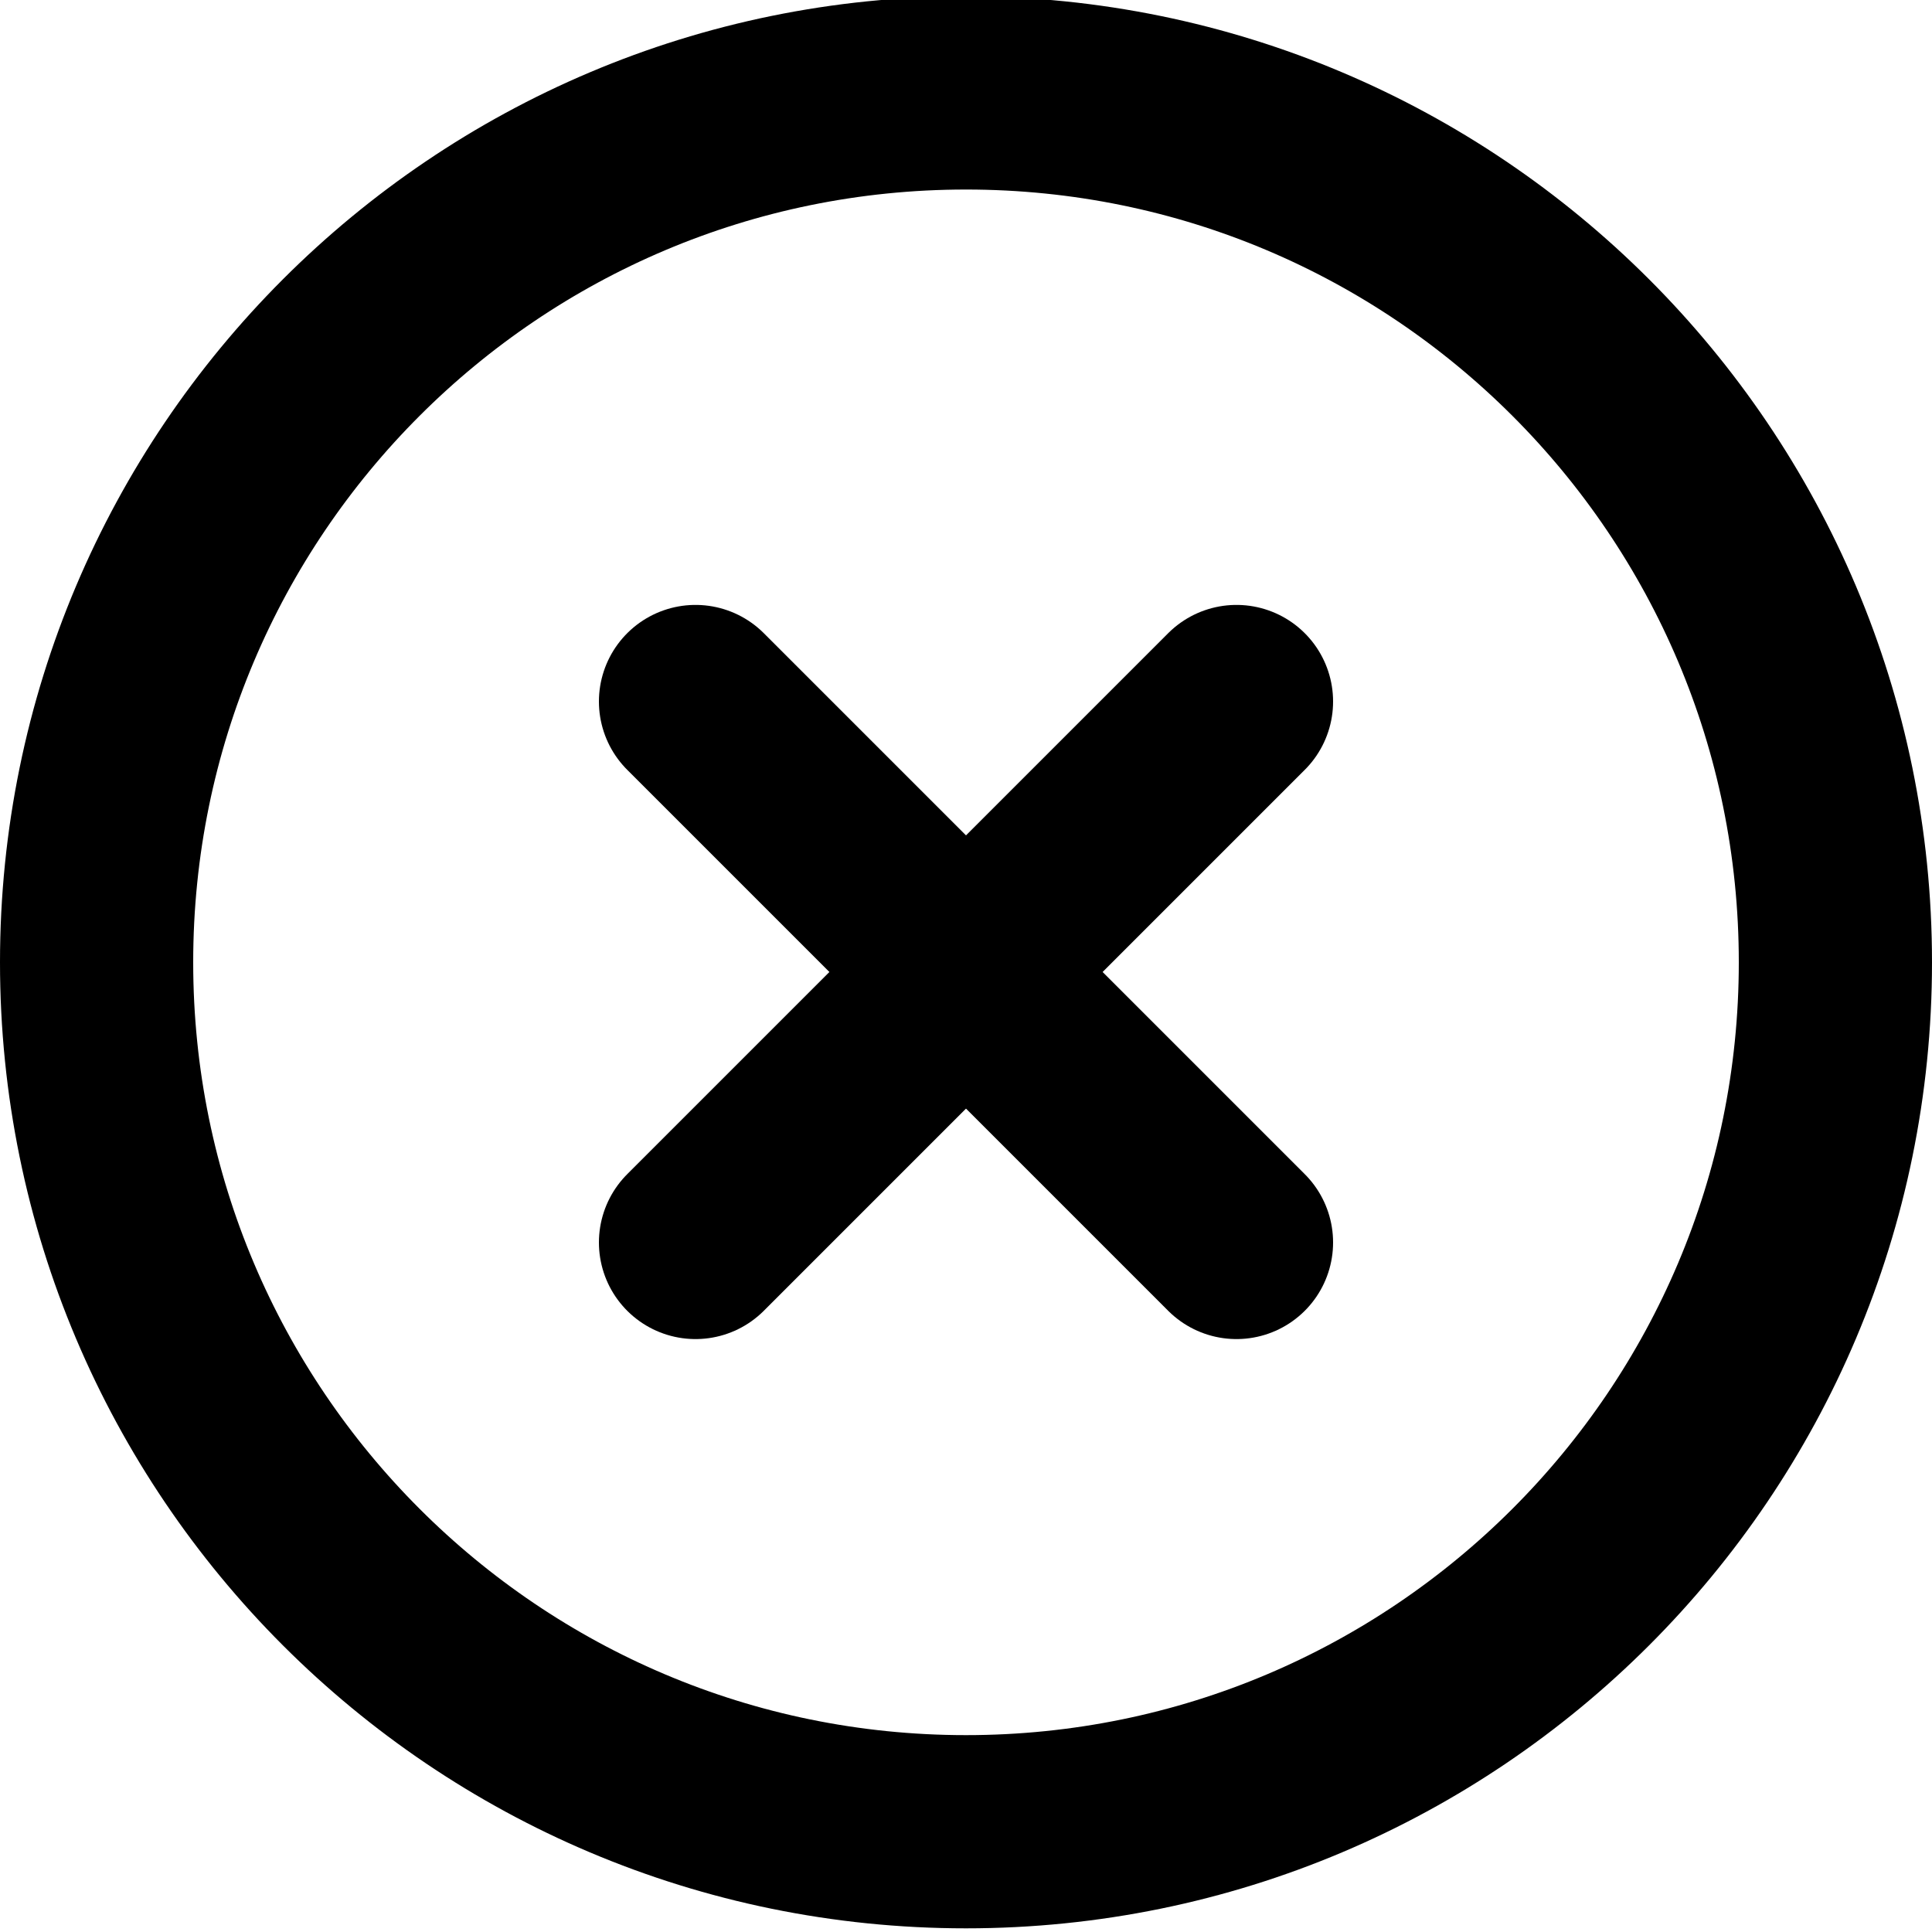
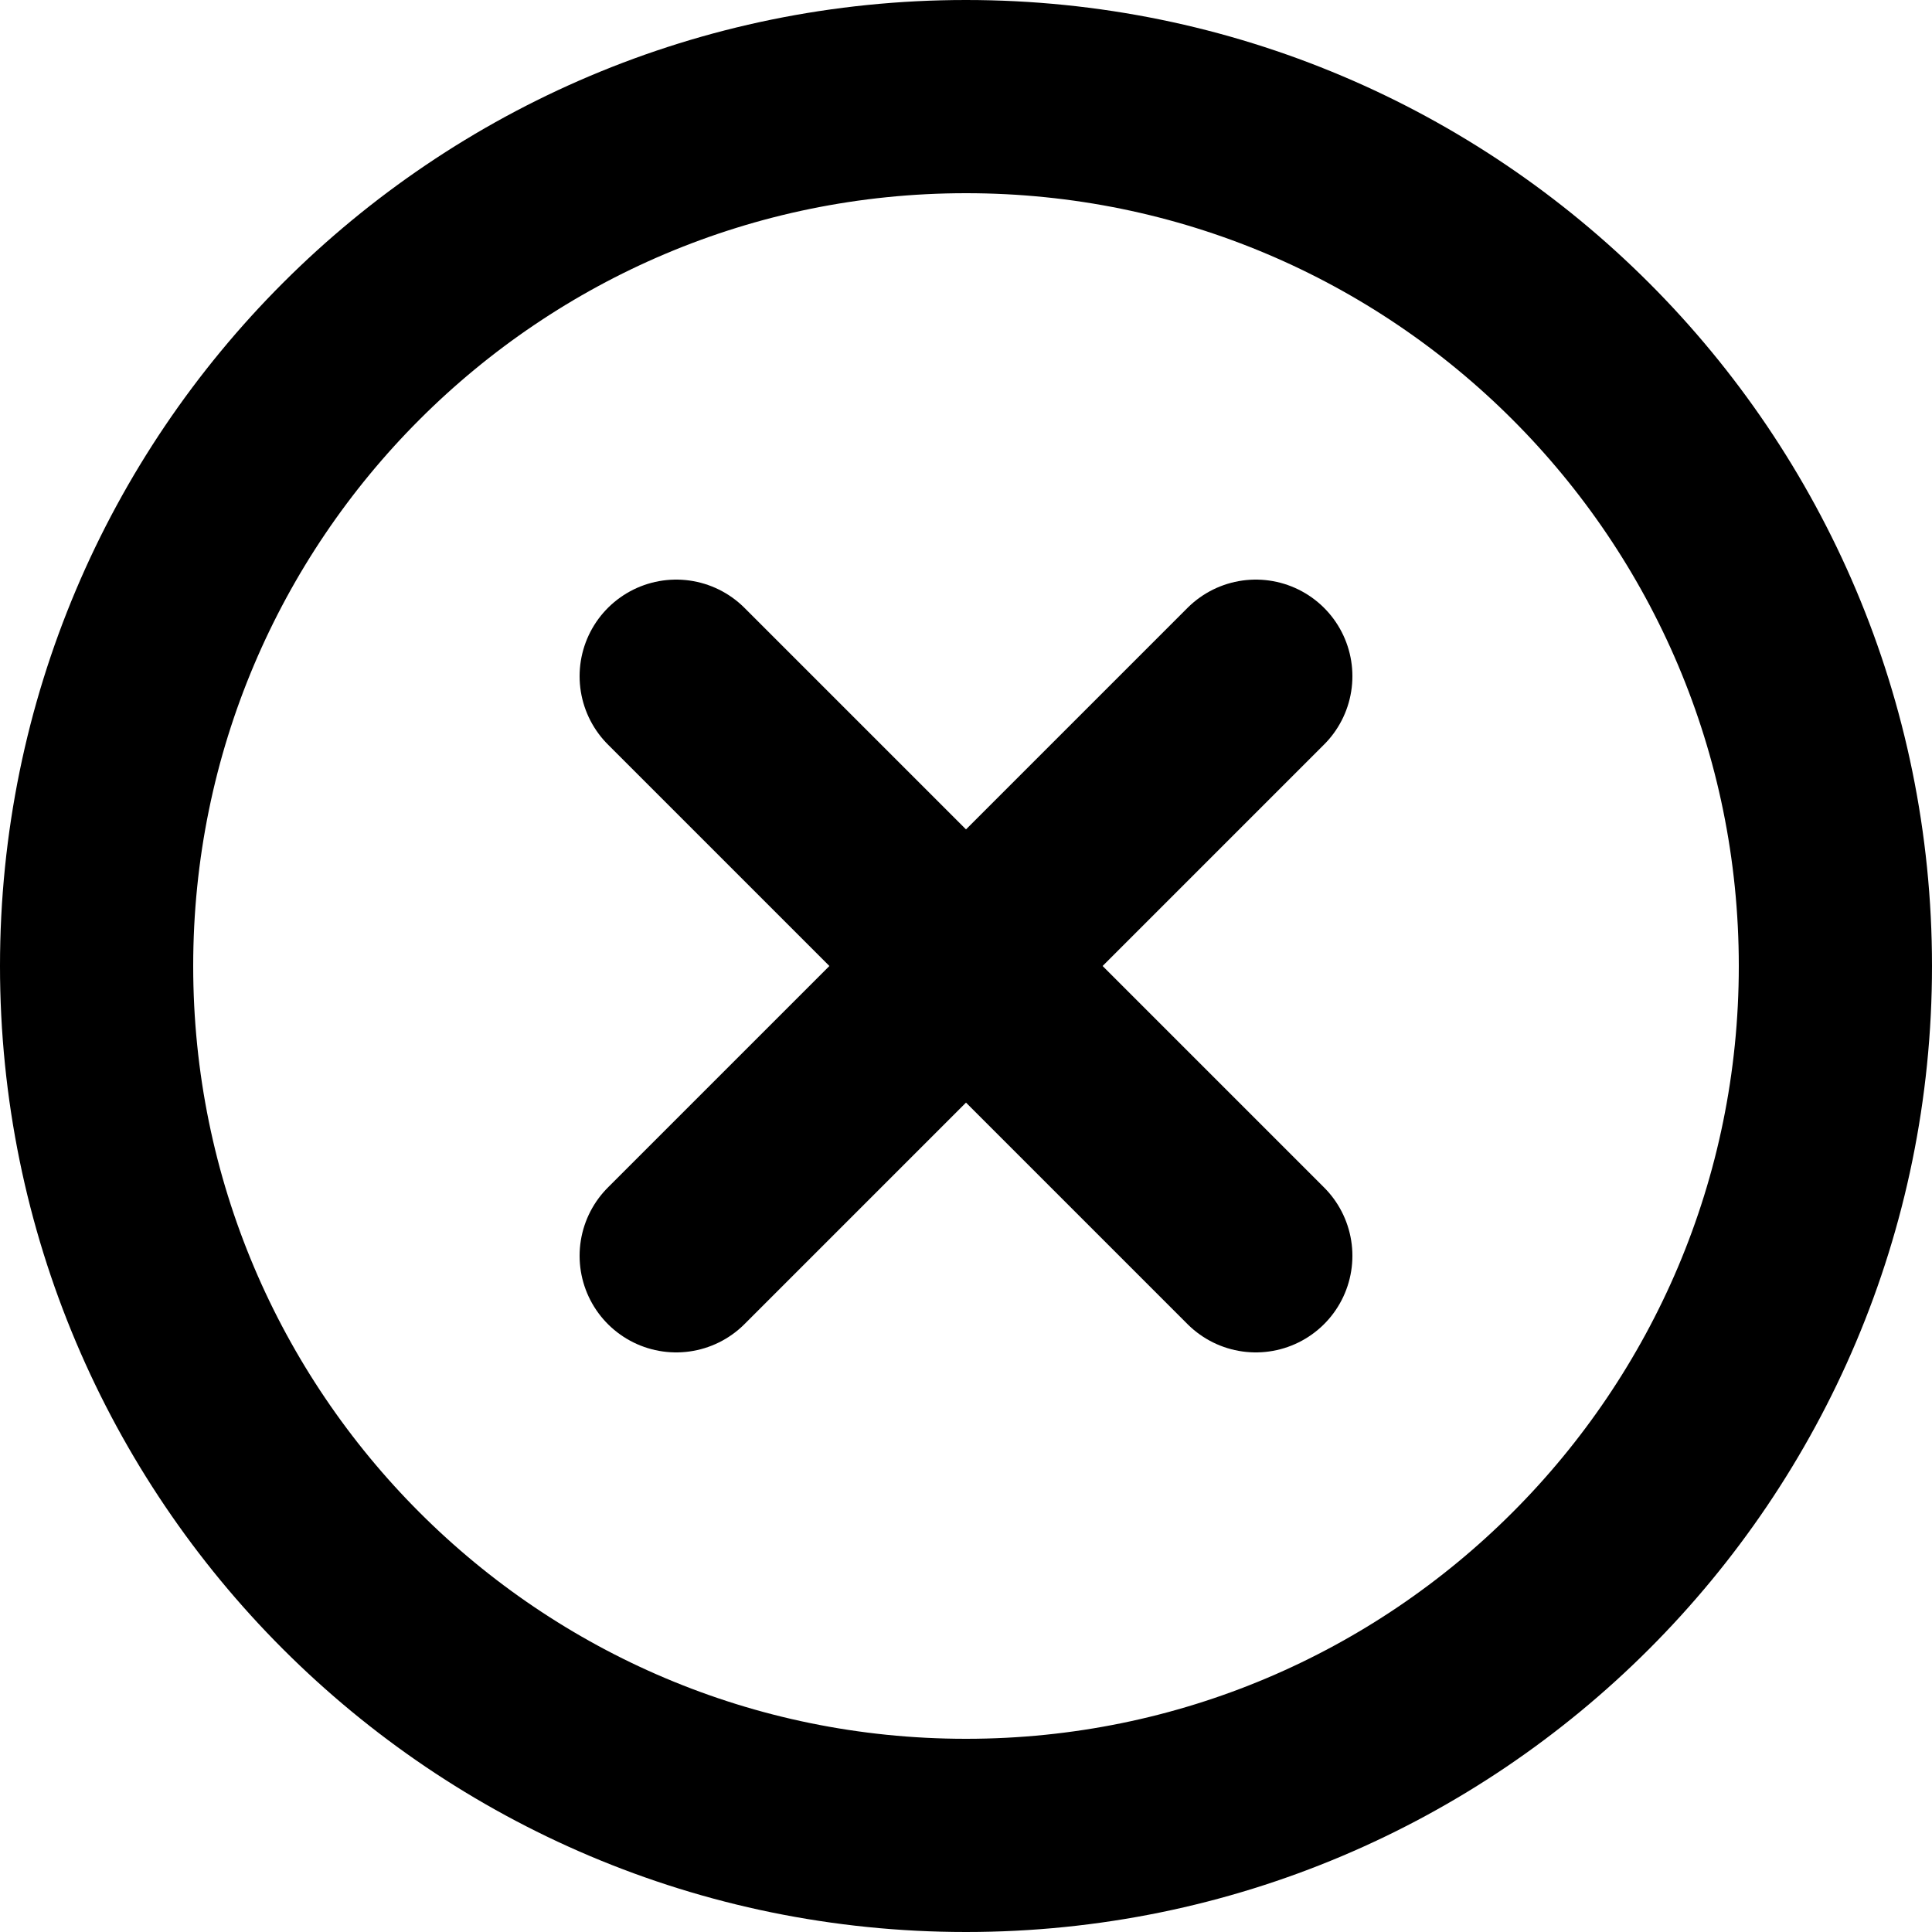
- <svg xmlns="http://www.w3.org/2000/svg" version="1.1" id="Слой_1" x="0" y="0" viewBox="0 0 20 20" xml:space="preserve">
-   <style>.status-undone-st1{fill:none;stroke:currentColor;stroke-width:2;stroke-linecap:round;stroke-linejoin:round}</style>
-   <g id="_2_and_Blocks_Missed" transform="translate(600 -1405.038)">
-     <circle cx="-1044" cy="-189" r="9" fill="none" stroke="currentColor" stroke-width="2" id="Эллипс_542_копия_3-2" transform="translate(454 1604)" />
-     <path id="Shape_1765-5" class="status-undone-st1" d="M-592.8 1417.9l5.6-5.6" />
-     <path id="Shape_1766-6" class="status-undone-st1" d="M-587.2 1417.9l-5.6-5.6" />
+ <svg xmlns="http://www.w3.org/2000/svg" viewBox="0 0 20 20">
+   <g fill="none" stroke="currentColor" stroke-width="2">
+     <circle stroke-miterlimit="10" cx="10" cy="10" r="9" />
+     <path stroke-linecap="round" stroke-linejoin="round" d="M7 13l6-6m0 6L7 7" />
  </g>
</svg>
